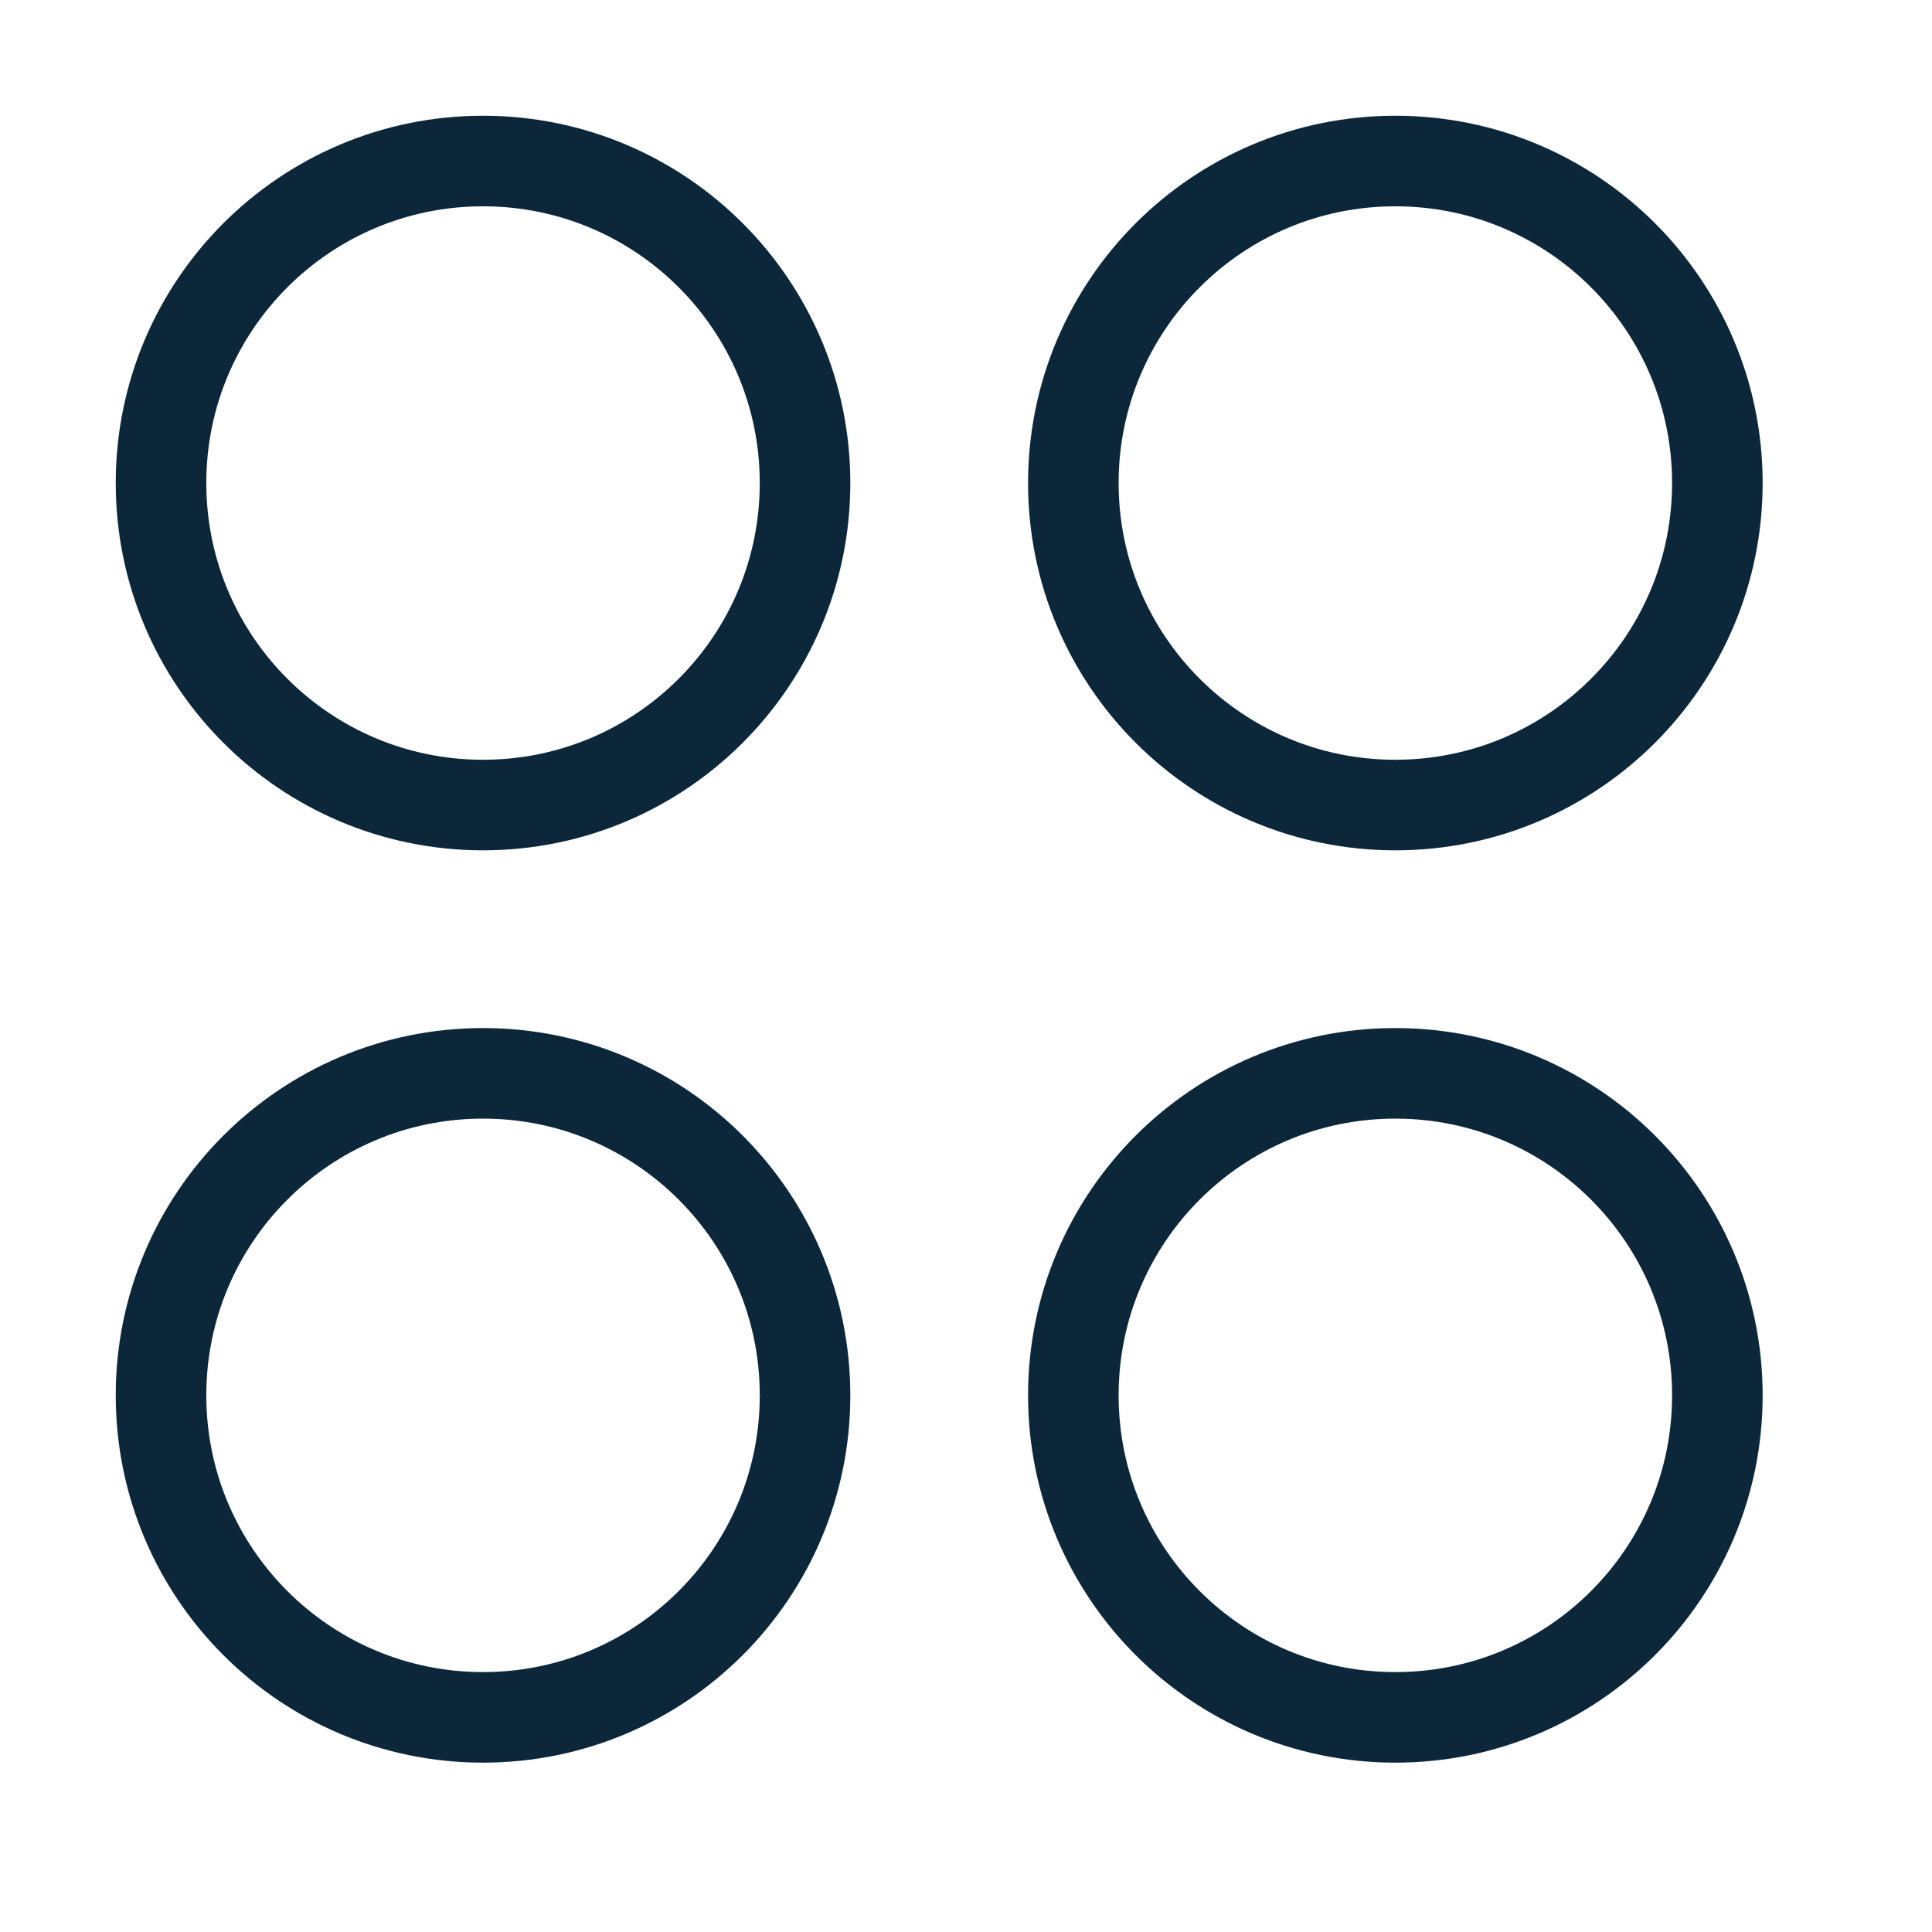
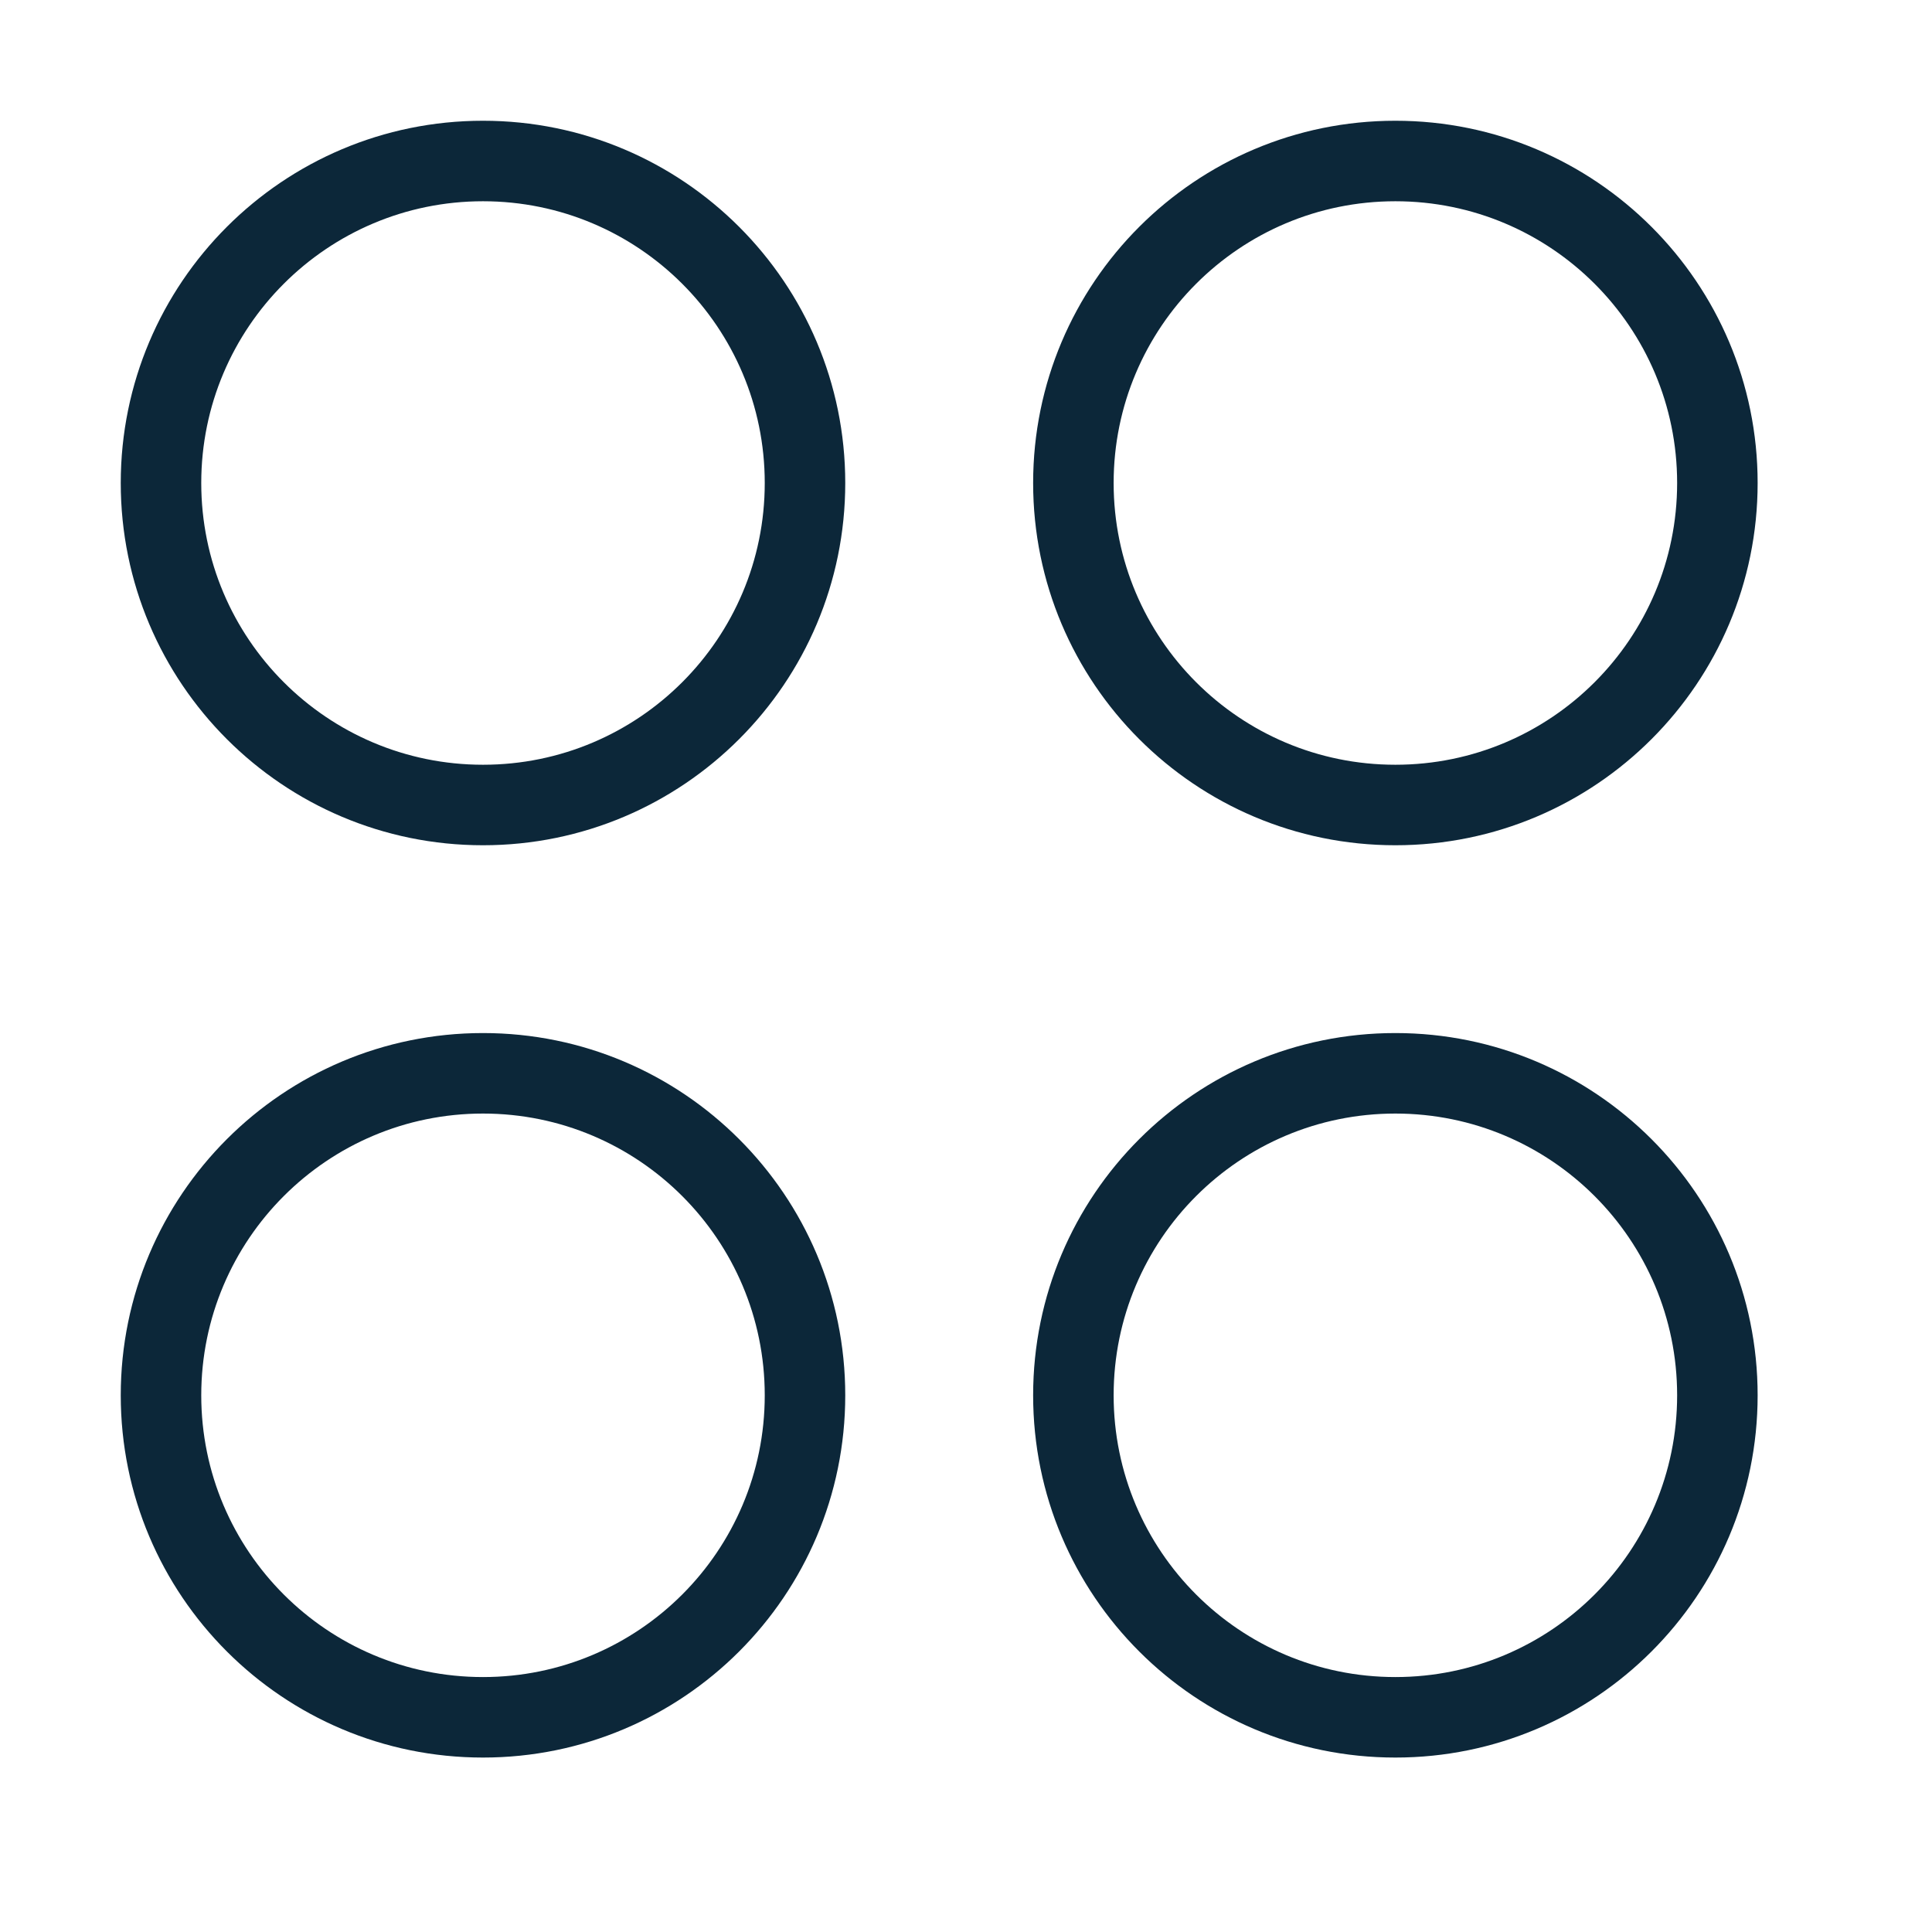
- <svg xmlns="http://www.w3.org/2000/svg" width="32" height="32" viewBox="0 0 32 32" fill="none">
-   <rect x="2.667" y="2.667" width="10.667" height="10.667" rx="5.333" stroke="#0C2739" stroke-width="1.5" />
-   <rect x="2.667" y="17.778" width="10.667" height="10.667" rx="5.333" stroke="#0C2739" stroke-width="1.5" />
-   <rect x="17.778" y="2.667" width="10.667" height="10.667" rx="5.333" stroke="#0C2739" stroke-width="1.5" />
-   <rect x="17.778" y="17.778" width="10.667" height="10.667" rx="5.333" stroke="#0C2739" stroke-width="1.5" />
+ <svg xmlns="http://www.w3.org/2000/svg" width="24" height="24" viewBox="0 0 24 24" fill="none">
+   <path fill-rule="evenodd" clip-rule="evenodd" d="M1.5 6C1.5 3.515 3.515 1.5 6 1.5C8.485 1.5 10.5 3.515 10.5 6C10.5 8.485 8.485 10.5 6 10.5C3.515 10.5 1.5 8.485 1.5 6ZM6 2.5C4.067 2.5 2.5 4.067 2.5 6C2.5 7.933 4.067 9.5 6 9.5C7.933 9.5 9.5 7.933 9.5 6C9.5 4.067 7.933 2.5 6 2.5Z" fill="#0C2739" />
+   <path fill-rule="evenodd" clip-rule="evenodd" d="M1.5 17.333C1.5 14.848 3.515 12.833 6 12.833C8.485 12.833 10.5 14.848 10.5 17.333C10.5 19.819 8.485 21.833 6 21.833C3.515 21.833 1.5 19.819 1.5 17.333ZM6 13.833C4.067 13.833 2.5 15.4 2.5 17.333C2.5 19.266 4.067 20.833 6 20.833C7.933 20.833 9.5 19.266 9.5 17.333C9.5 15.4 7.933 13.833 6 13.833Z" fill="#0C2739" />
+   <path fill-rule="evenodd" clip-rule="evenodd" d="M12.834 6C12.834 3.515 14.848 1.5 17.334 1.5C19.819 1.5 21.834 3.515 21.834 6C21.834 8.485 19.819 10.5 17.334 10.5C14.848 10.5 12.834 8.485 12.834 6ZM17.334 2.5C15.4 2.5 13.834 4.067 13.834 6C13.834 7.933 15.4 9.5 17.334 9.5C19.267 9.5 20.834 7.933 20.834 6C20.834 4.067 19.267 2.5 17.334 2.5Z" fill="#0C2739" />
+   <path fill-rule="evenodd" clip-rule="evenodd" d="M12.834 17.333C12.834 14.848 14.848 12.833 17.334 12.833C19.819 12.833 21.834 14.848 21.834 17.333C21.834 19.819 19.819 21.833 17.334 21.833C14.848 21.833 12.834 19.819 12.834 17.333ZM17.334 13.833C15.4 13.833 13.834 15.4 13.834 17.333C13.834 19.266 15.4 20.833 17.334 20.833C19.267 20.833 20.834 19.266 20.834 17.333C20.834 15.4 19.267 13.833 17.334 13.833Z" fill="#0C2739" />
</svg>
